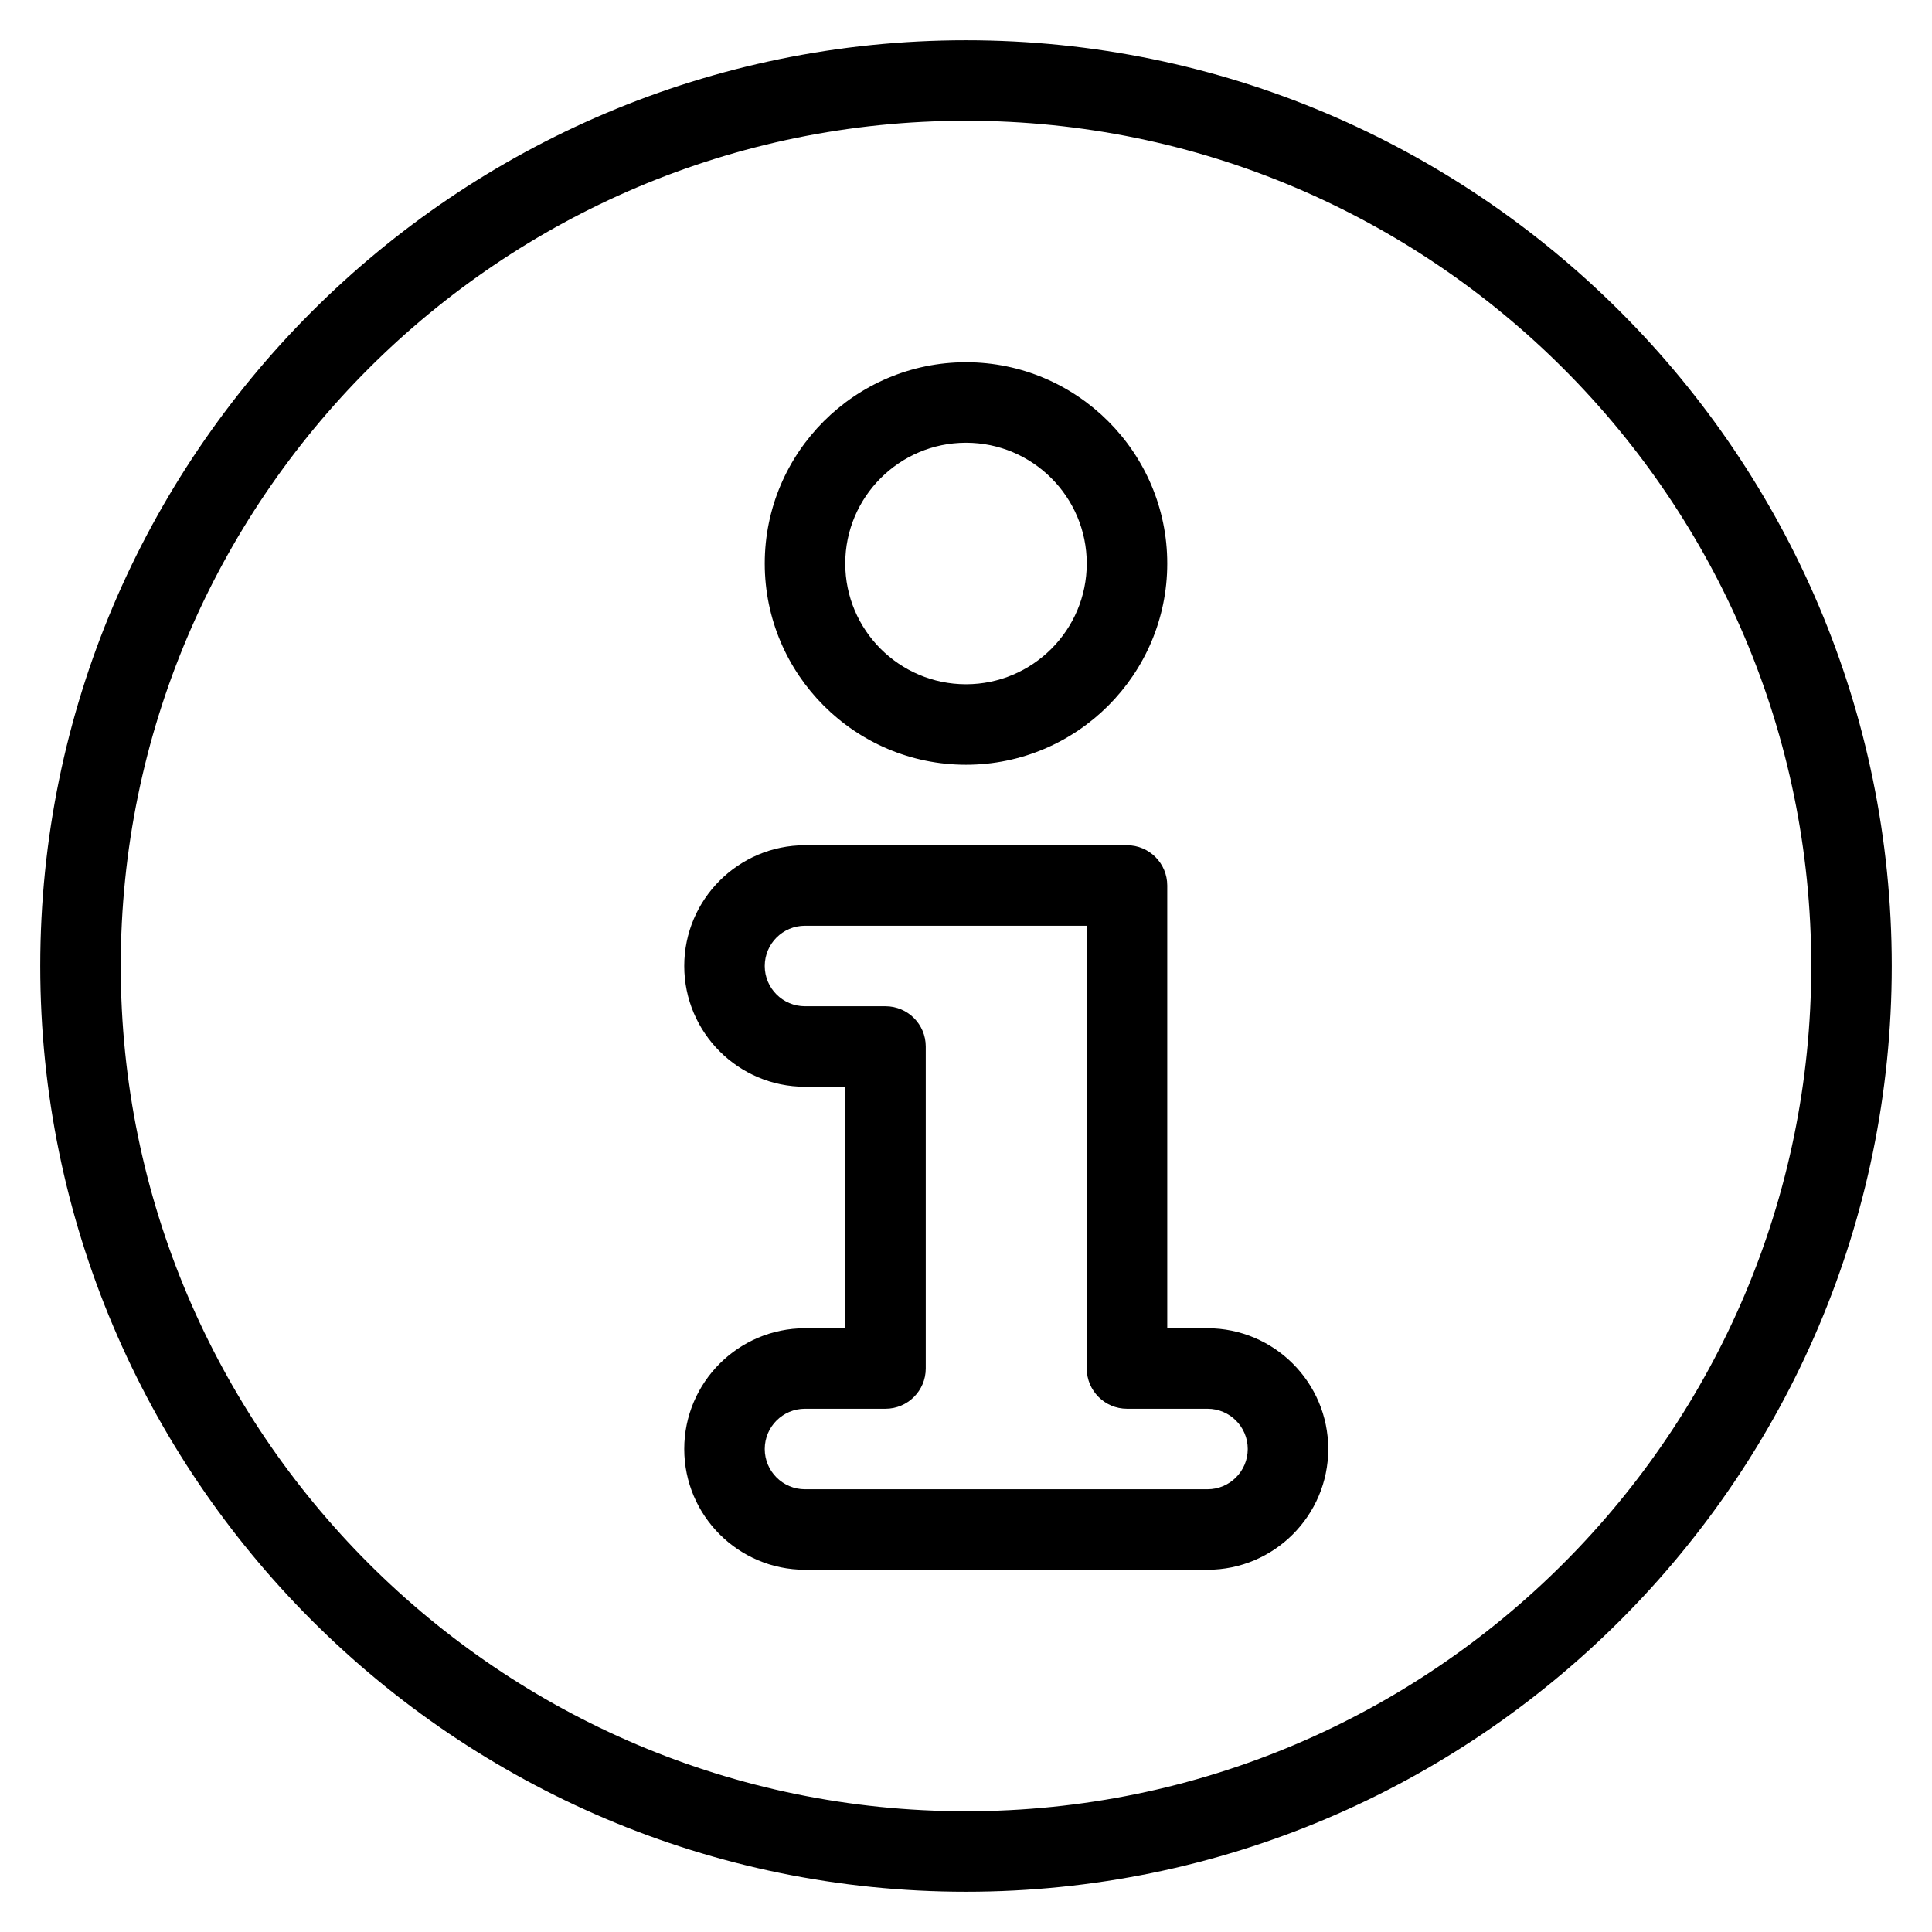
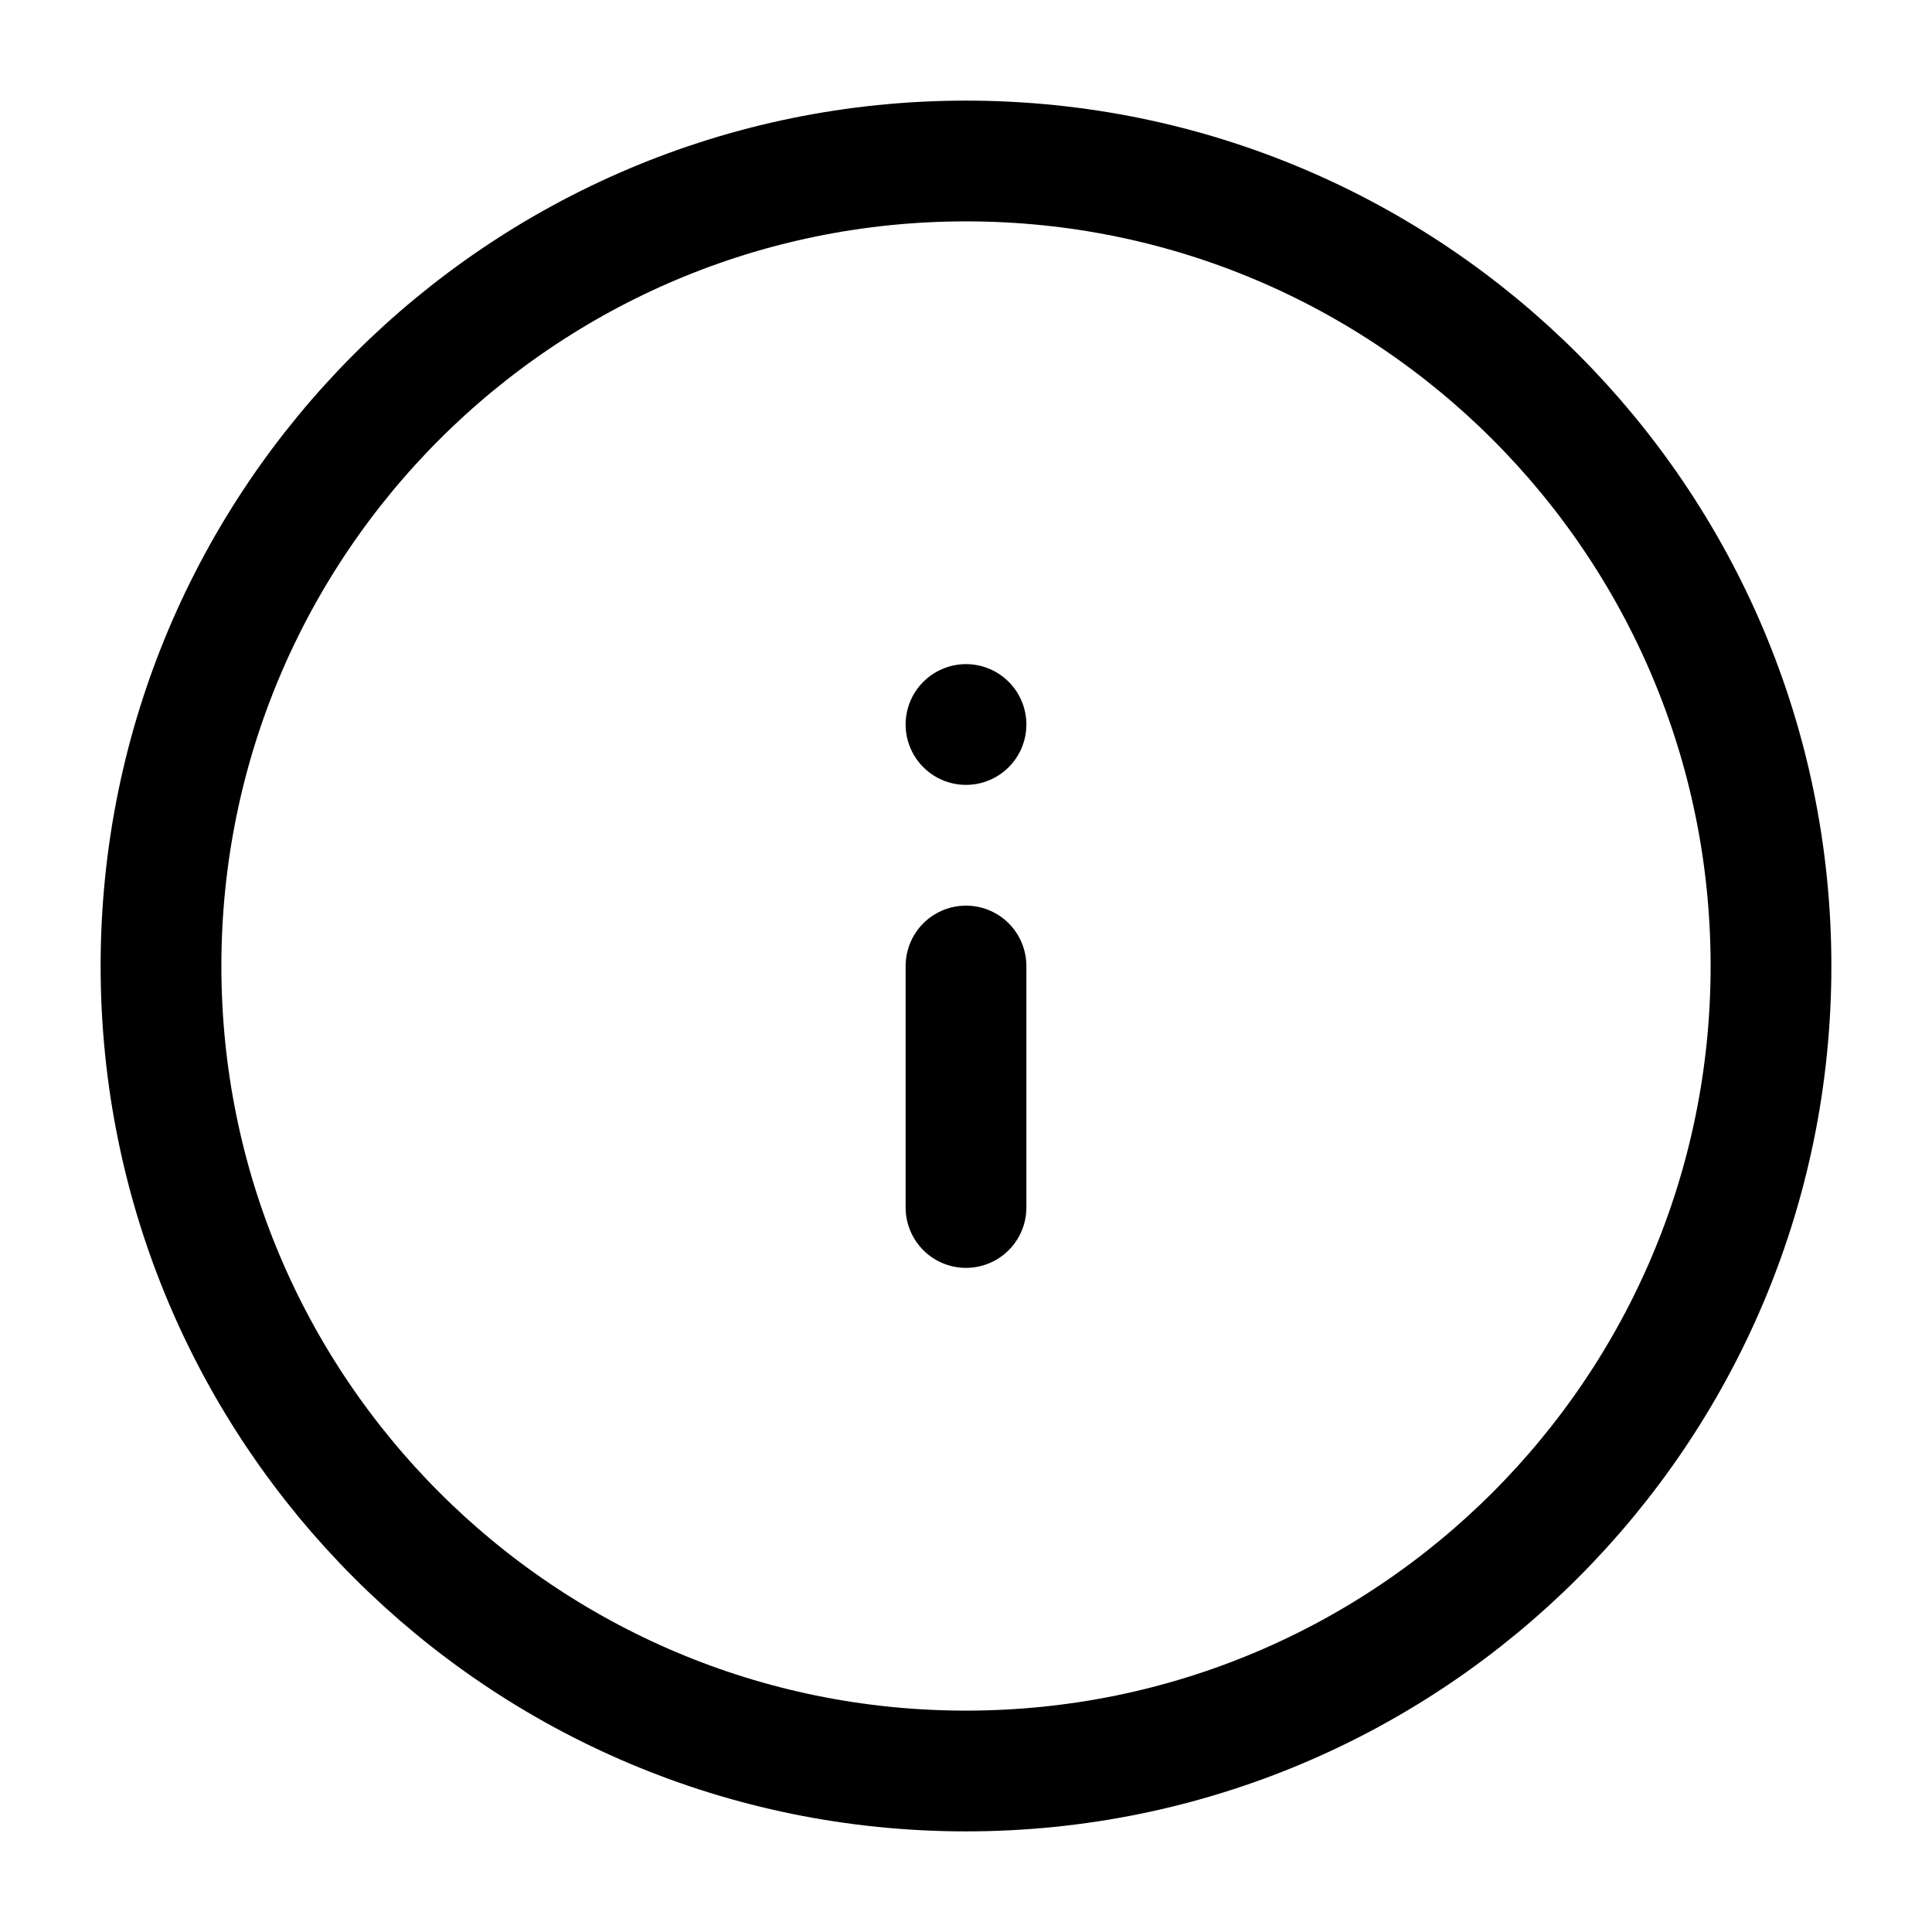
- <svg xmlns="http://www.w3.org/2000/svg" version="1.1" id="Layer_1" x="0px" y="0px" viewBox="0 0 24 24" style="enable-background:new 0 0 24 24;" xml:space="preserve">
-   <g>
-     <g>
-       <path d="M15,16.5h-0.5V11c0-0.276-0.224-0.5-0.5-0.5h-4c-0.827,0-1.5,0.673-1.5,1.5c0,0.827,0.673,1.5,1.5,1.5h0.5v3H10    c-0.827,0-1.5,0.673-1.5,1.5c0,0.827,0.673,1.5,1.5,1.5h5c0.827,0,1.5-0.673,1.5-1.5C16.5,17.173,15.827,16.5,15,16.5z M15,18.5    h-5c-0.276,0-0.5-0.224-0.5-0.5s0.224-0.5,0.5-0.5h1c0.276,0,0.5-0.224,0.5-0.5v-4c0-0.276-0.224-0.5-0.5-0.5h-1    c-0.276,0-0.5-0.224-0.5-0.5s0.224-0.5,0.5-0.5h3.5V17c0,0.276,0.224,0.5,0.5,0.5h1c0.276,0,0.5,0.224,0.5,0.5    S15.276,18.5,15,18.5z M12,0.5C5.659,0.5,0.5,5.659,0.5,12S5.659,23.5,12,23.5S23.5,18.341,23.5,12S18.341,0.5,12,0.5z M12,22.5    C6.21,22.5,1.5,17.79,1.5,12S6.21,1.5,12,1.5c5.79,0,10.5,4.71,10.5,10.5S17.79,22.5,12,22.5z M12,9.5c1.378,0,2.5-1.122,2.5-2.5    S13.378,4.5,12,4.5S9.5,5.622,9.5,7S10.622,9.5,12,9.5z M12,5.5c0.827,0,1.5,0.673,1.5,1.5c0,0.827-0.673,1.5-1.5,1.5    c-0.827,0-1.5-0.673-1.5-1.5C10.5,6.173,11.173,5.5,12,5.5z" />
-     </g>
-   </g>
+ <svg xmlns="http://www.w3.org/2000/svg" role="img" width="48px" height="48px" viewBox="0 0 24 24" aria-labelledby="infoIconTitle" stroke="#000000" stroke-width="1.5" stroke-linecap="round" stroke-linejoin="round" fill="none" color="#000000">
+   <path d="M12,12 L12,15" />
+   <line x1="12" y1="9" x2="12" y2="9" />
+   <circle cx="12" cy="12" r="10" />
</svg>
